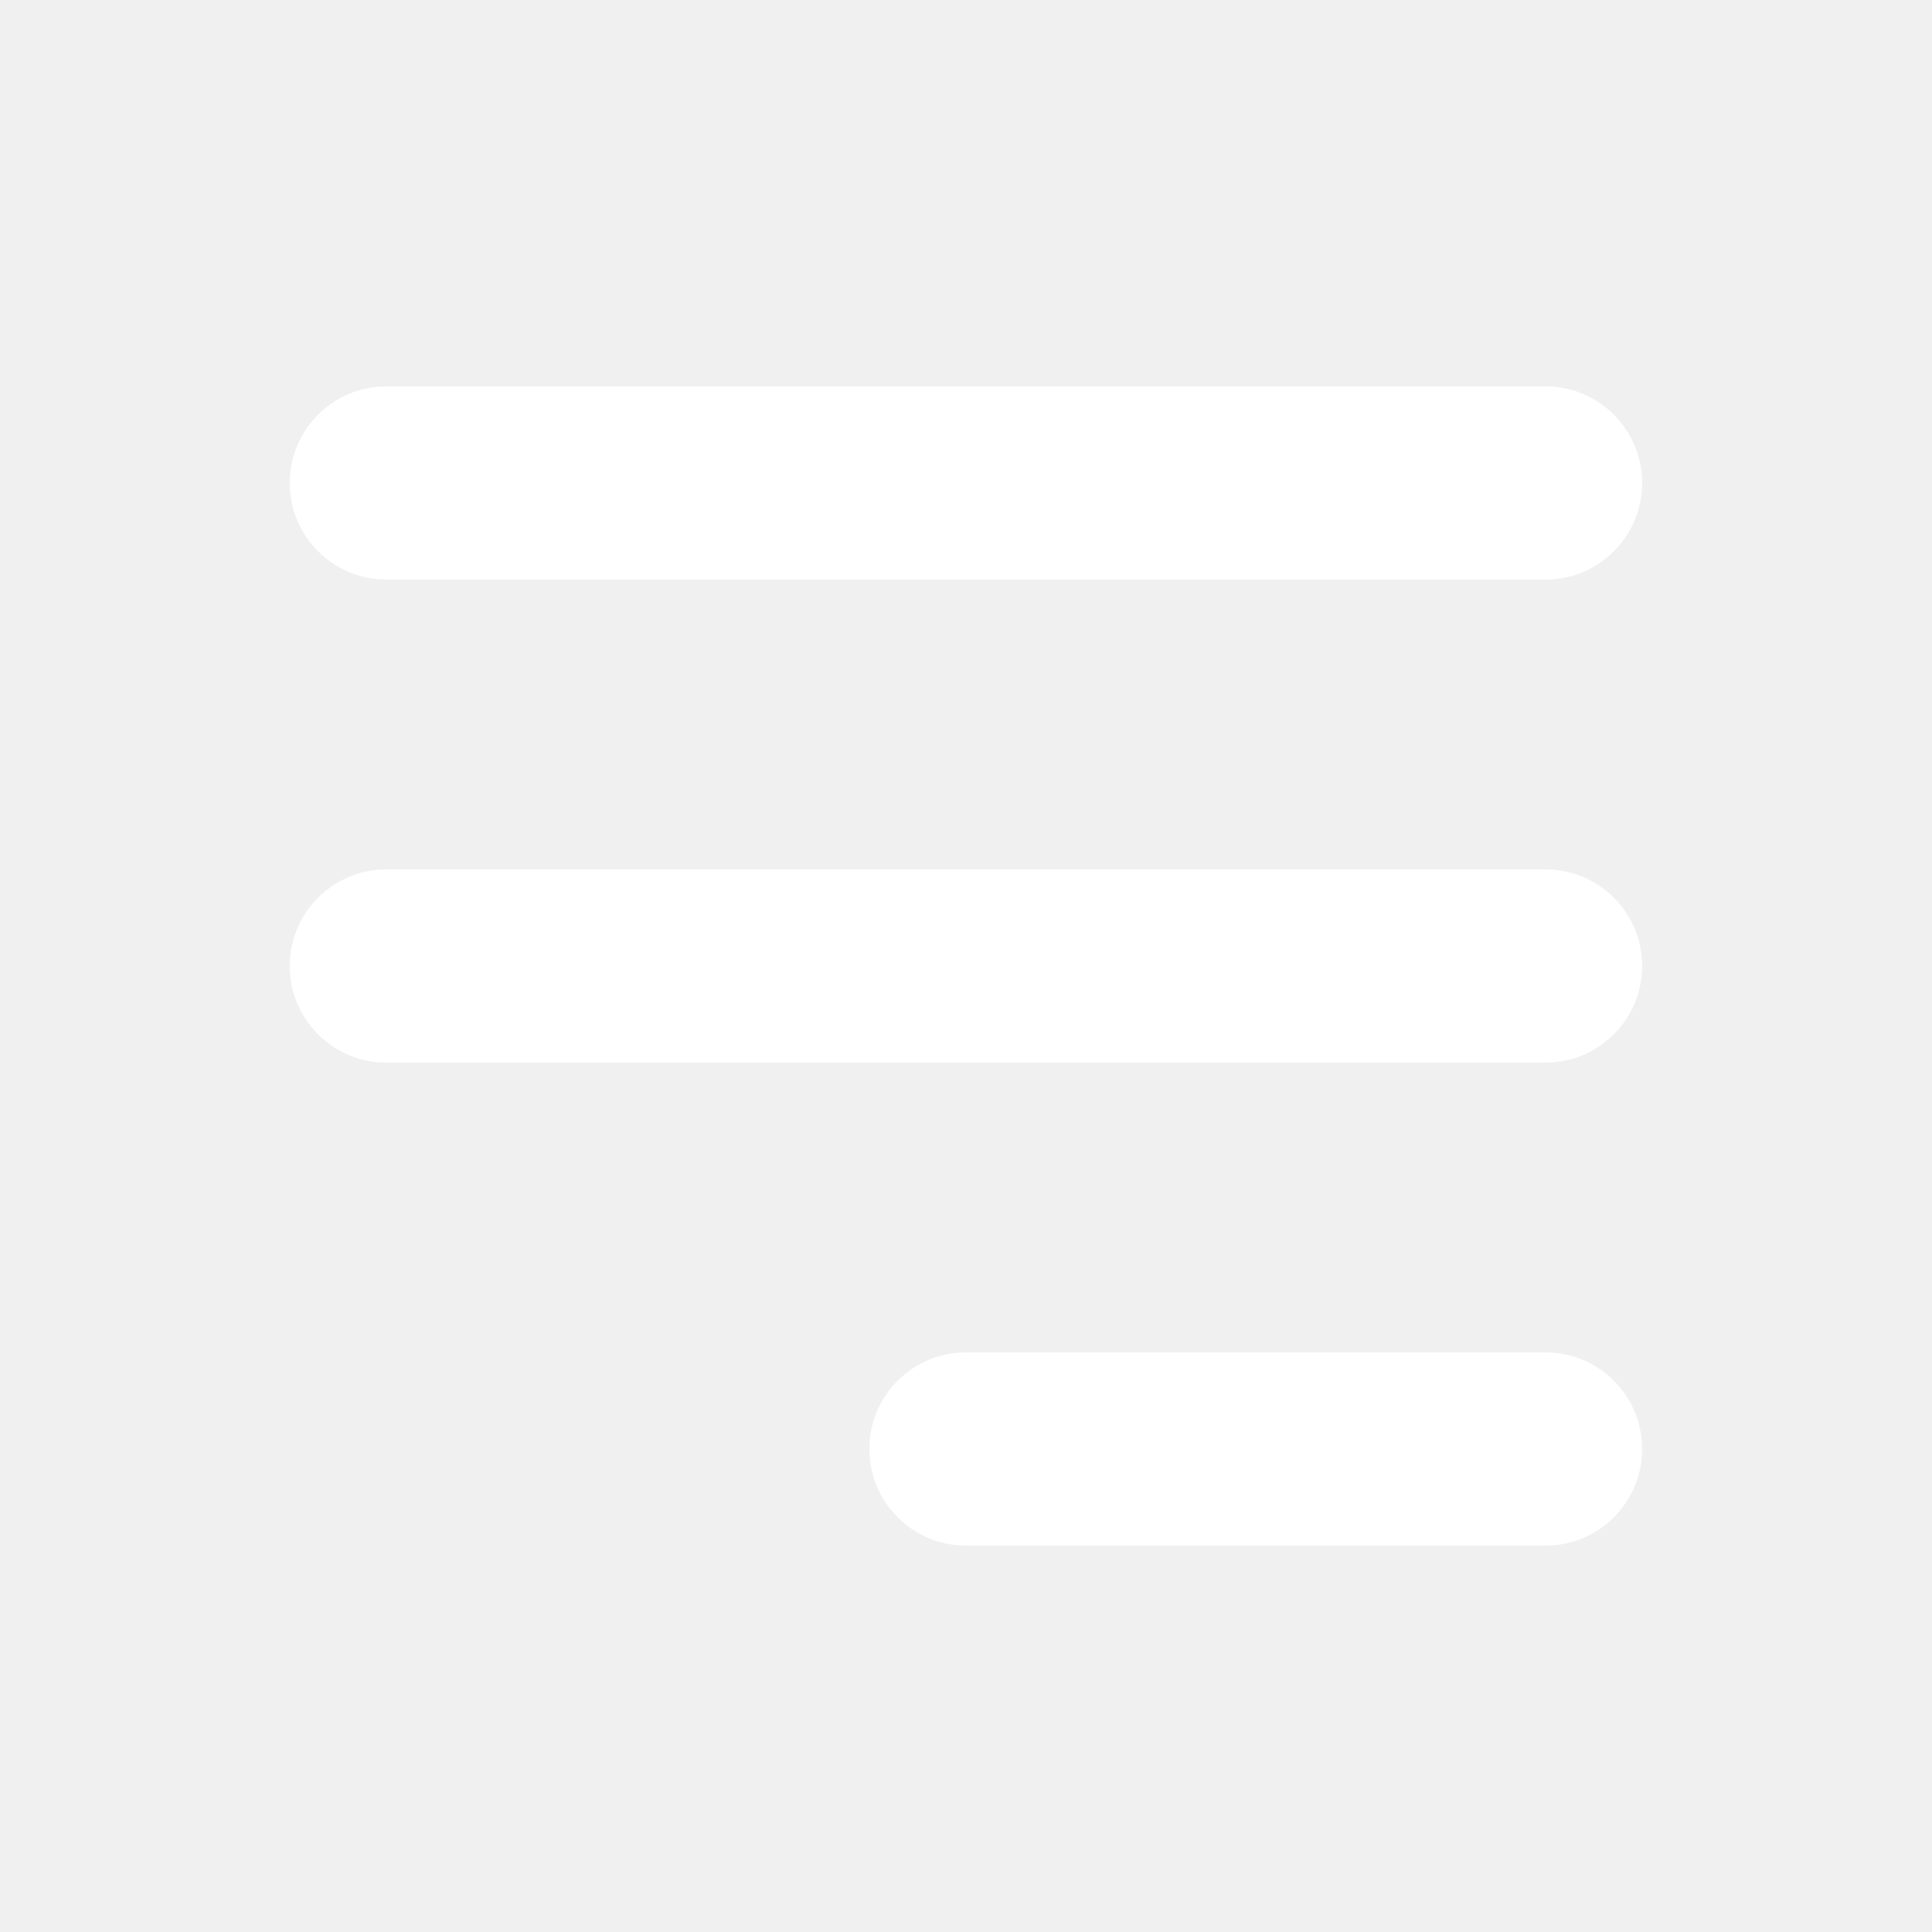
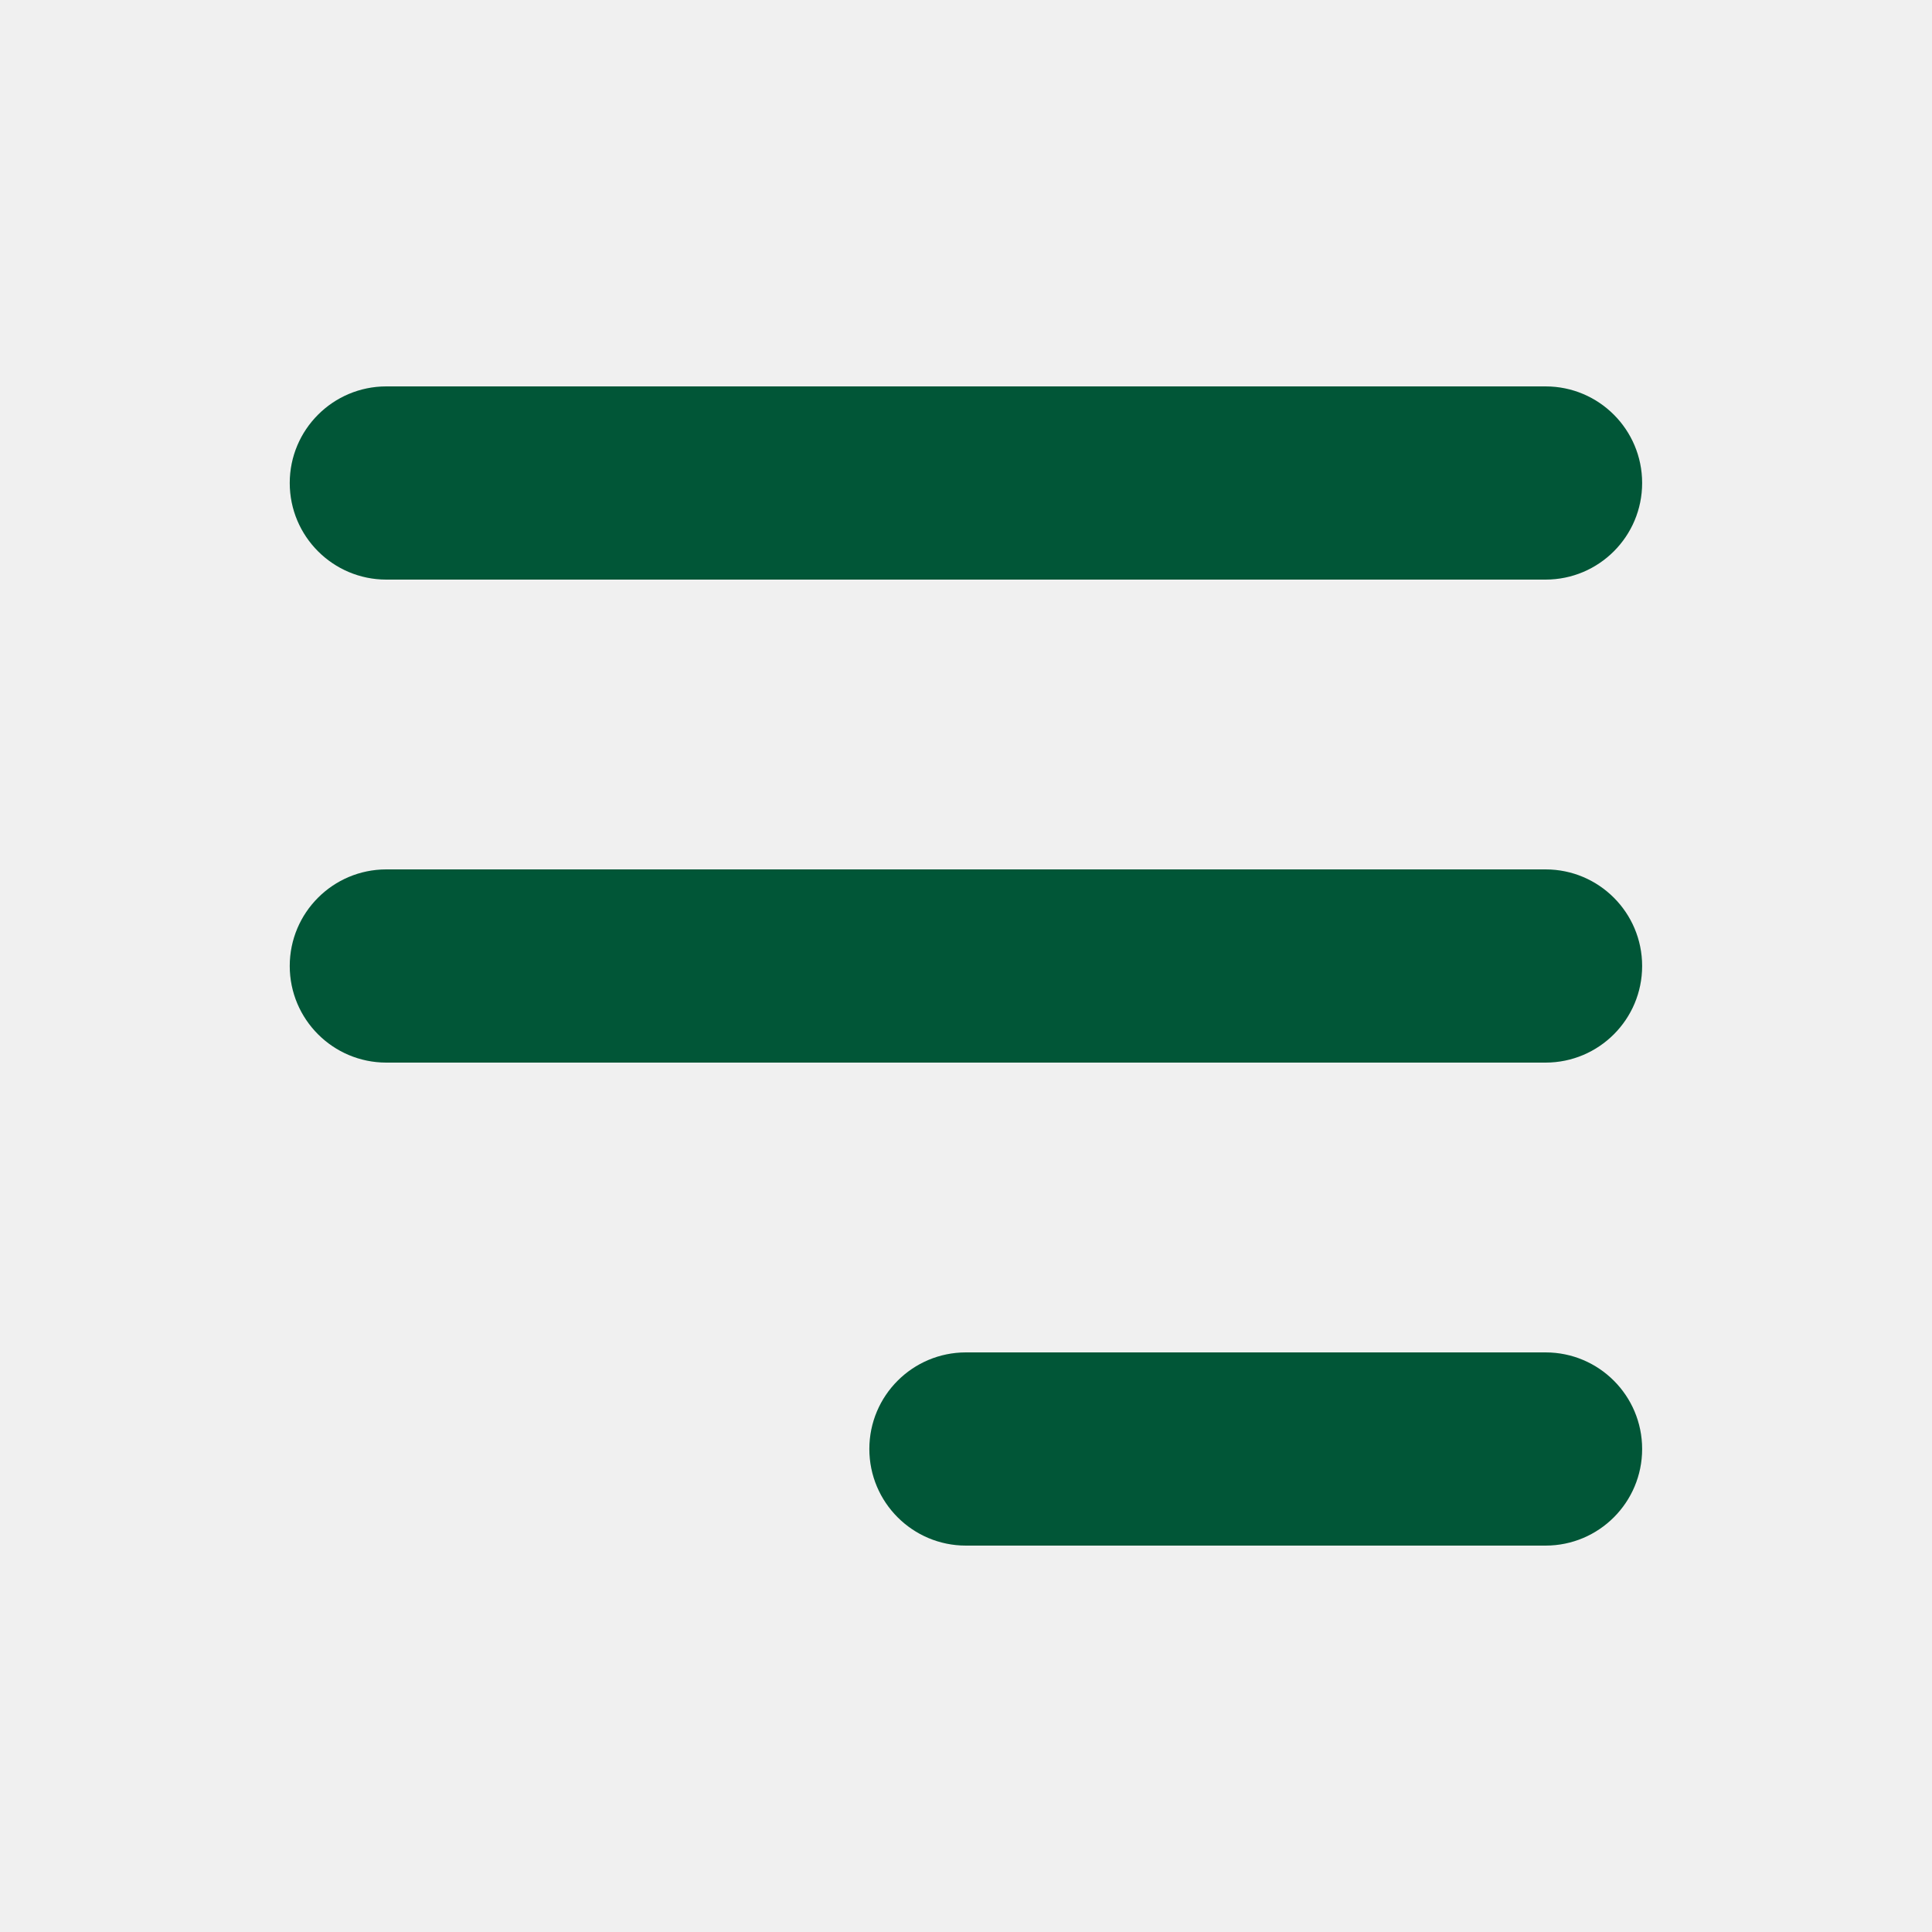
<svg xmlns="http://www.w3.org/2000/svg" width="32" height="32" viewBox="0 0 32 32" fill="none">
-   <path fill-rule="evenodd" clip-rule="evenodd" d="M27.199 24C27.199 23.116 26.483 22.4 25.599 22.4H15.999C15.116 22.4 14.399 23.116 14.399 24C14.399 24.884 15.116 25.6 15.999 25.6H25.599C26.483 25.6 27.199 24.884 27.199 24ZM27.199 8C27.199 7.116 26.483 6.4 25.599 6.4H6.399C5.516 6.4 4.799 7.116 4.799 8C4.799 8.884 5.516 9.6 6.399 9.6H25.599C26.483 9.6 27.199 8.884 27.199 8ZM27.199 16C27.199 15.116 26.483 14.4 25.599 14.4H6.399C5.516 14.4 4.799 15.116 4.799 16C4.799 16.884 5.516 17.6 6.399 17.6H25.599C26.483 17.6 27.199 16.884 27.199 16Z" fill="white" />
+   <path fill-rule="evenodd" clip-rule="evenodd" d="M27.199 24C27.199 23.116 26.483 22.4 25.599 22.4H15.999C15.116 22.4 14.399 23.116 14.399 24C14.399 24.884 15.116 25.6 15.999 25.6H25.599C26.483 25.6 27.199 24.884 27.199 24ZM27.199 8C27.199 7.116 26.483 6.4 25.599 6.4H6.399C5.516 6.4 4.799 7.116 4.799 8C4.799 8.884 5.516 9.6 6.399 9.6H25.599C26.483 9.6 27.199 8.884 27.199 8ZM27.199 16C27.199 15.116 26.483 14.4 25.599 14.4H6.399C5.516 14.4 4.799 15.116 4.799 16C4.799 16.884 5.516 17.6 6.399 17.6H25.599C26.483 17.6 27.199 16.884 27.199 16Z" fill="#015637" />
</svg>
